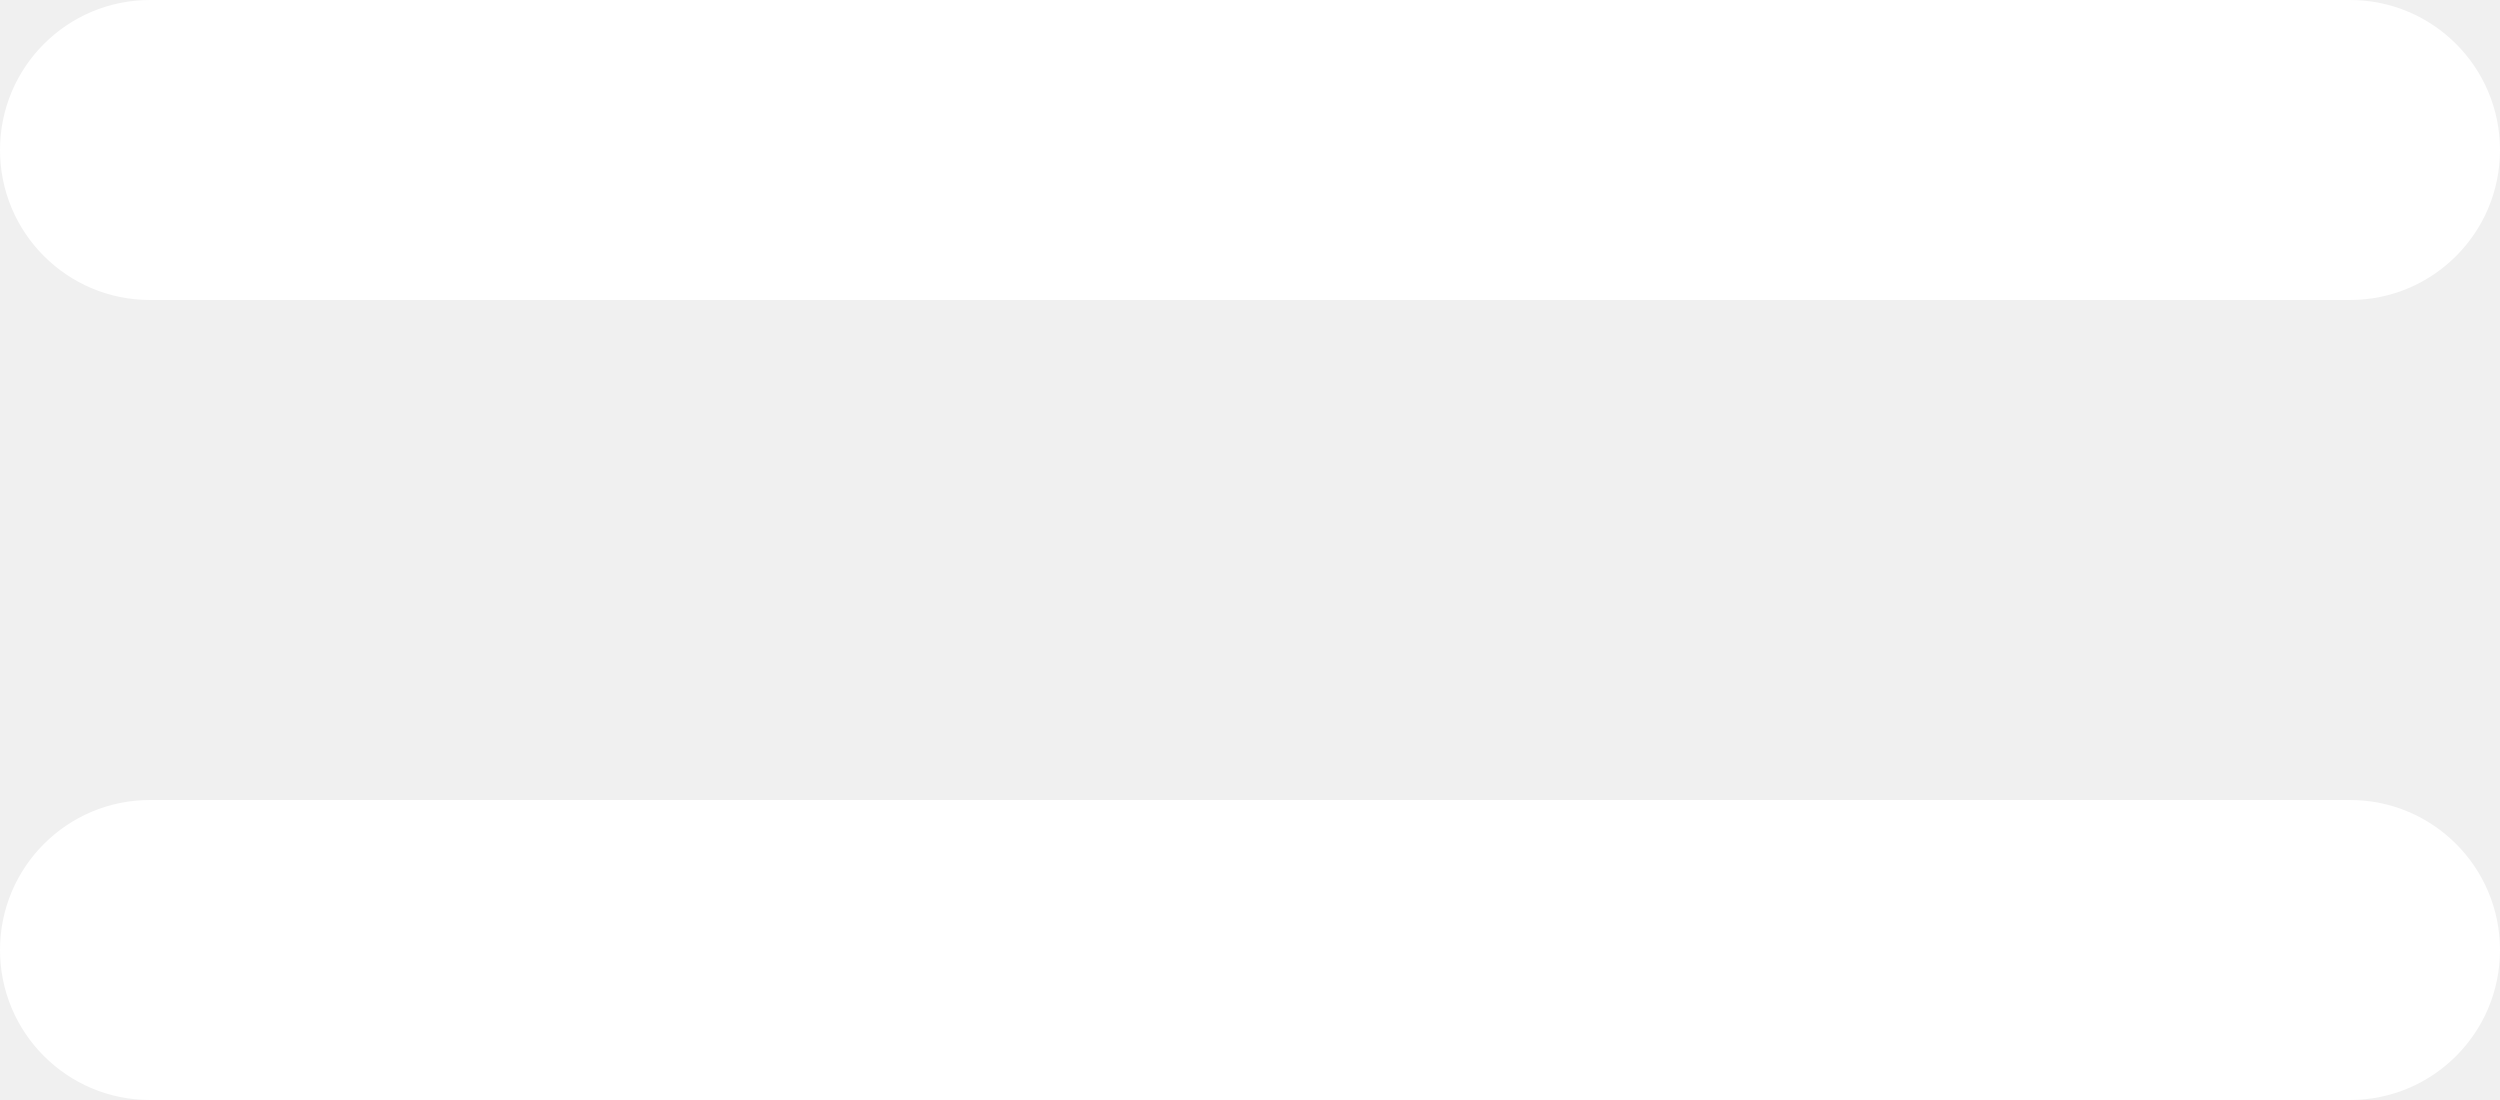
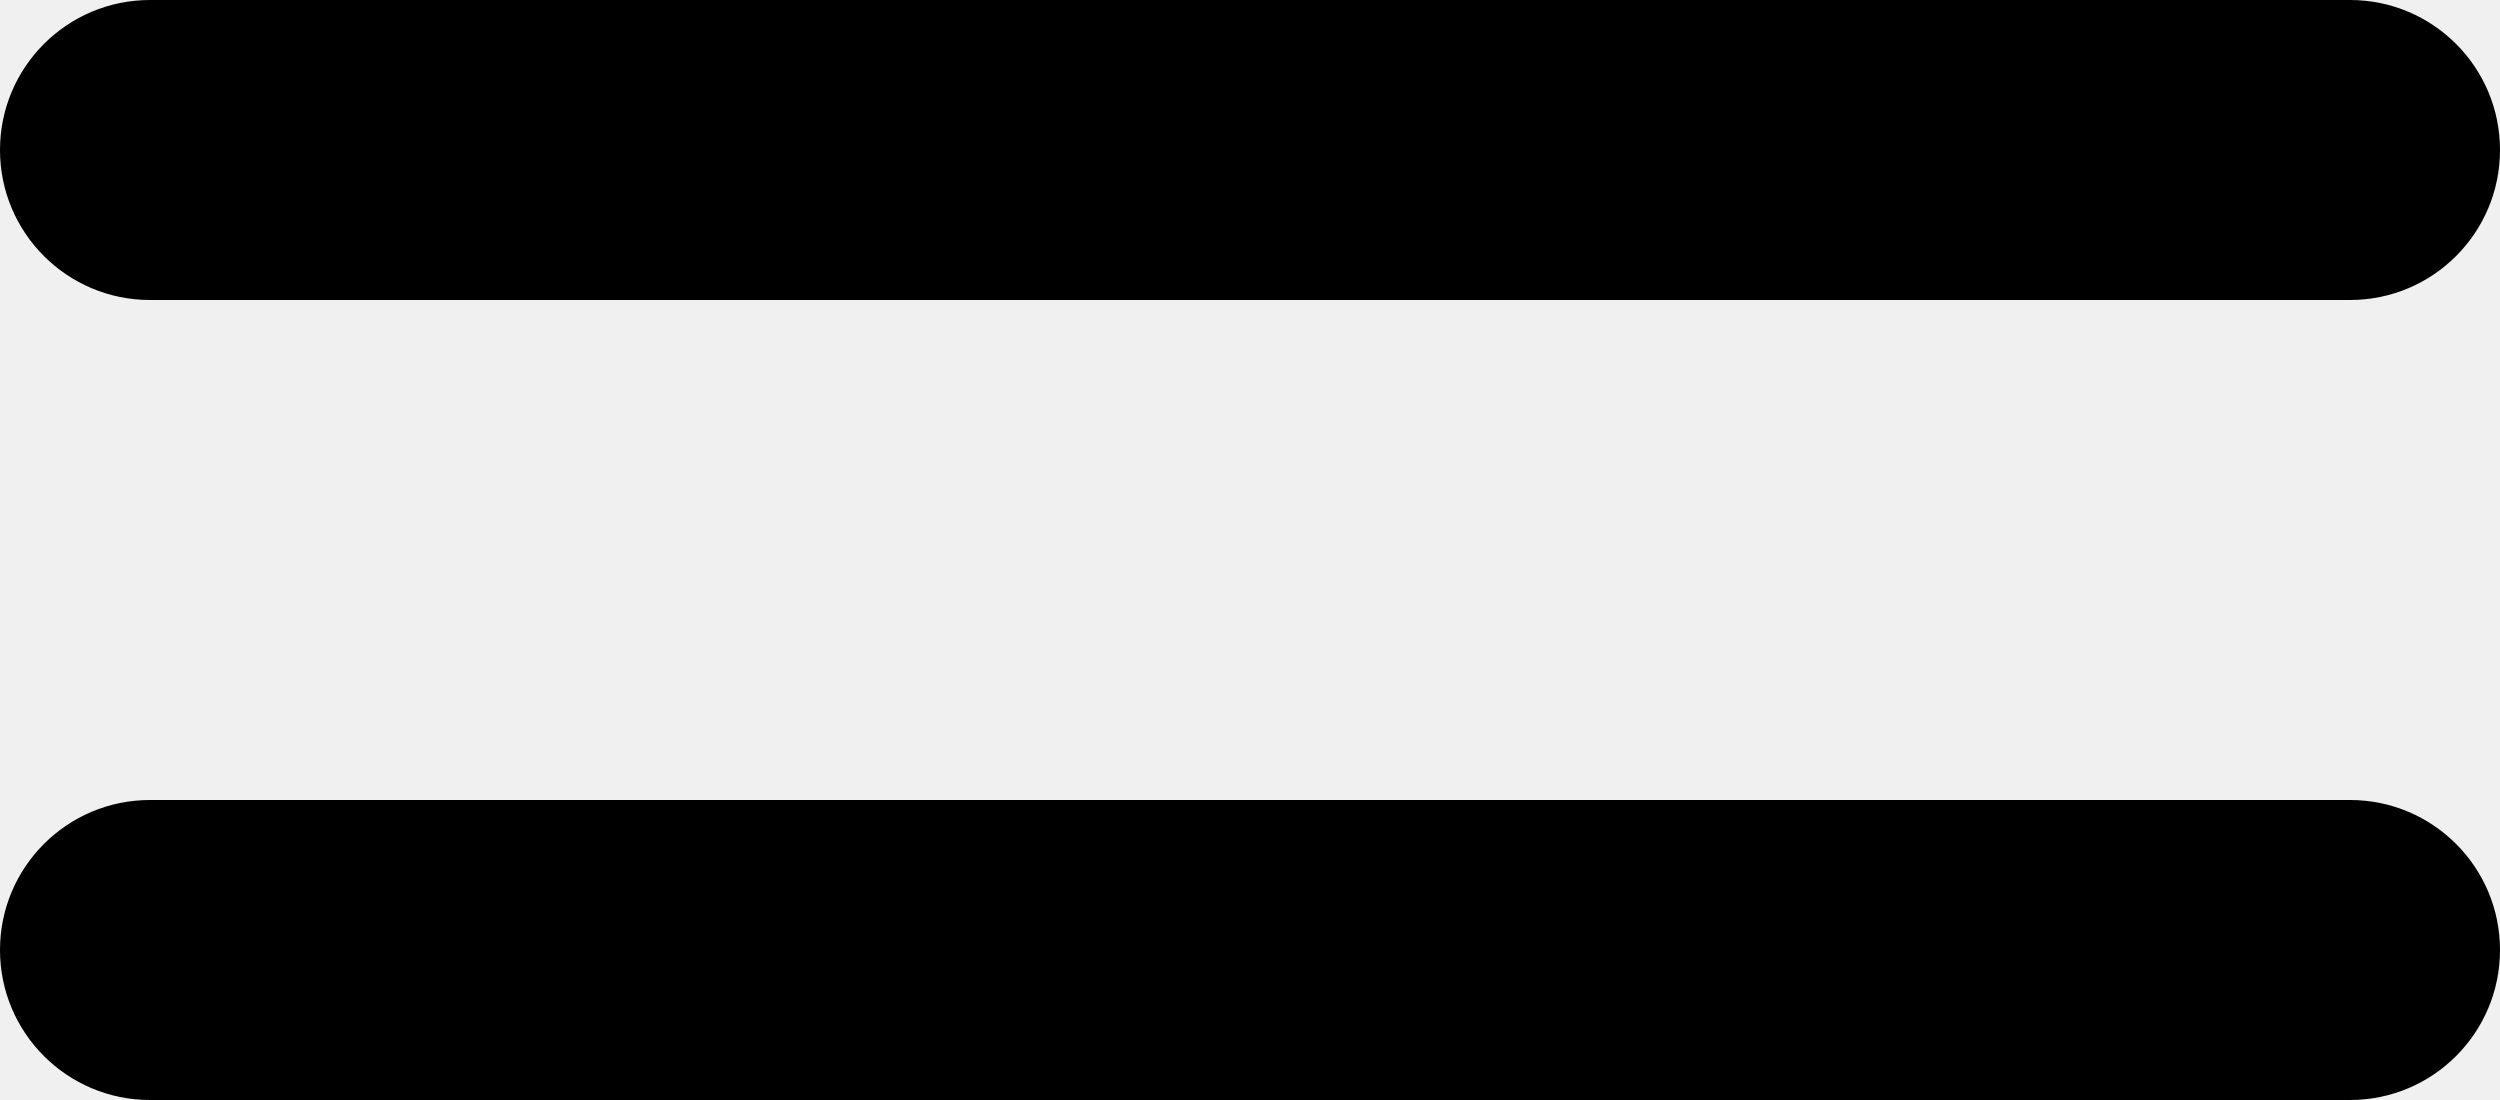
- <svg xmlns="http://www.w3.org/2000/svg" width="25" height="11" viewBox="0 0 25 11" fill="none">
-   <rect width="25" height="3" rx="1.5" fill="white" />
-   <rect y="8" width="25" height="3" rx="1.5" fill="white" />
+ <svg xmlns="http://www.w3.org/2000/svg" width="25" height="11" viewBox="0 0 25 11" fill="ffffff">
+   <rect width="25" height="3" rx="1.5" fill="ffffff" />
+   <rect y="8" width="25" height="3" rx="1.5" fill="ffffff" />
</svg>
